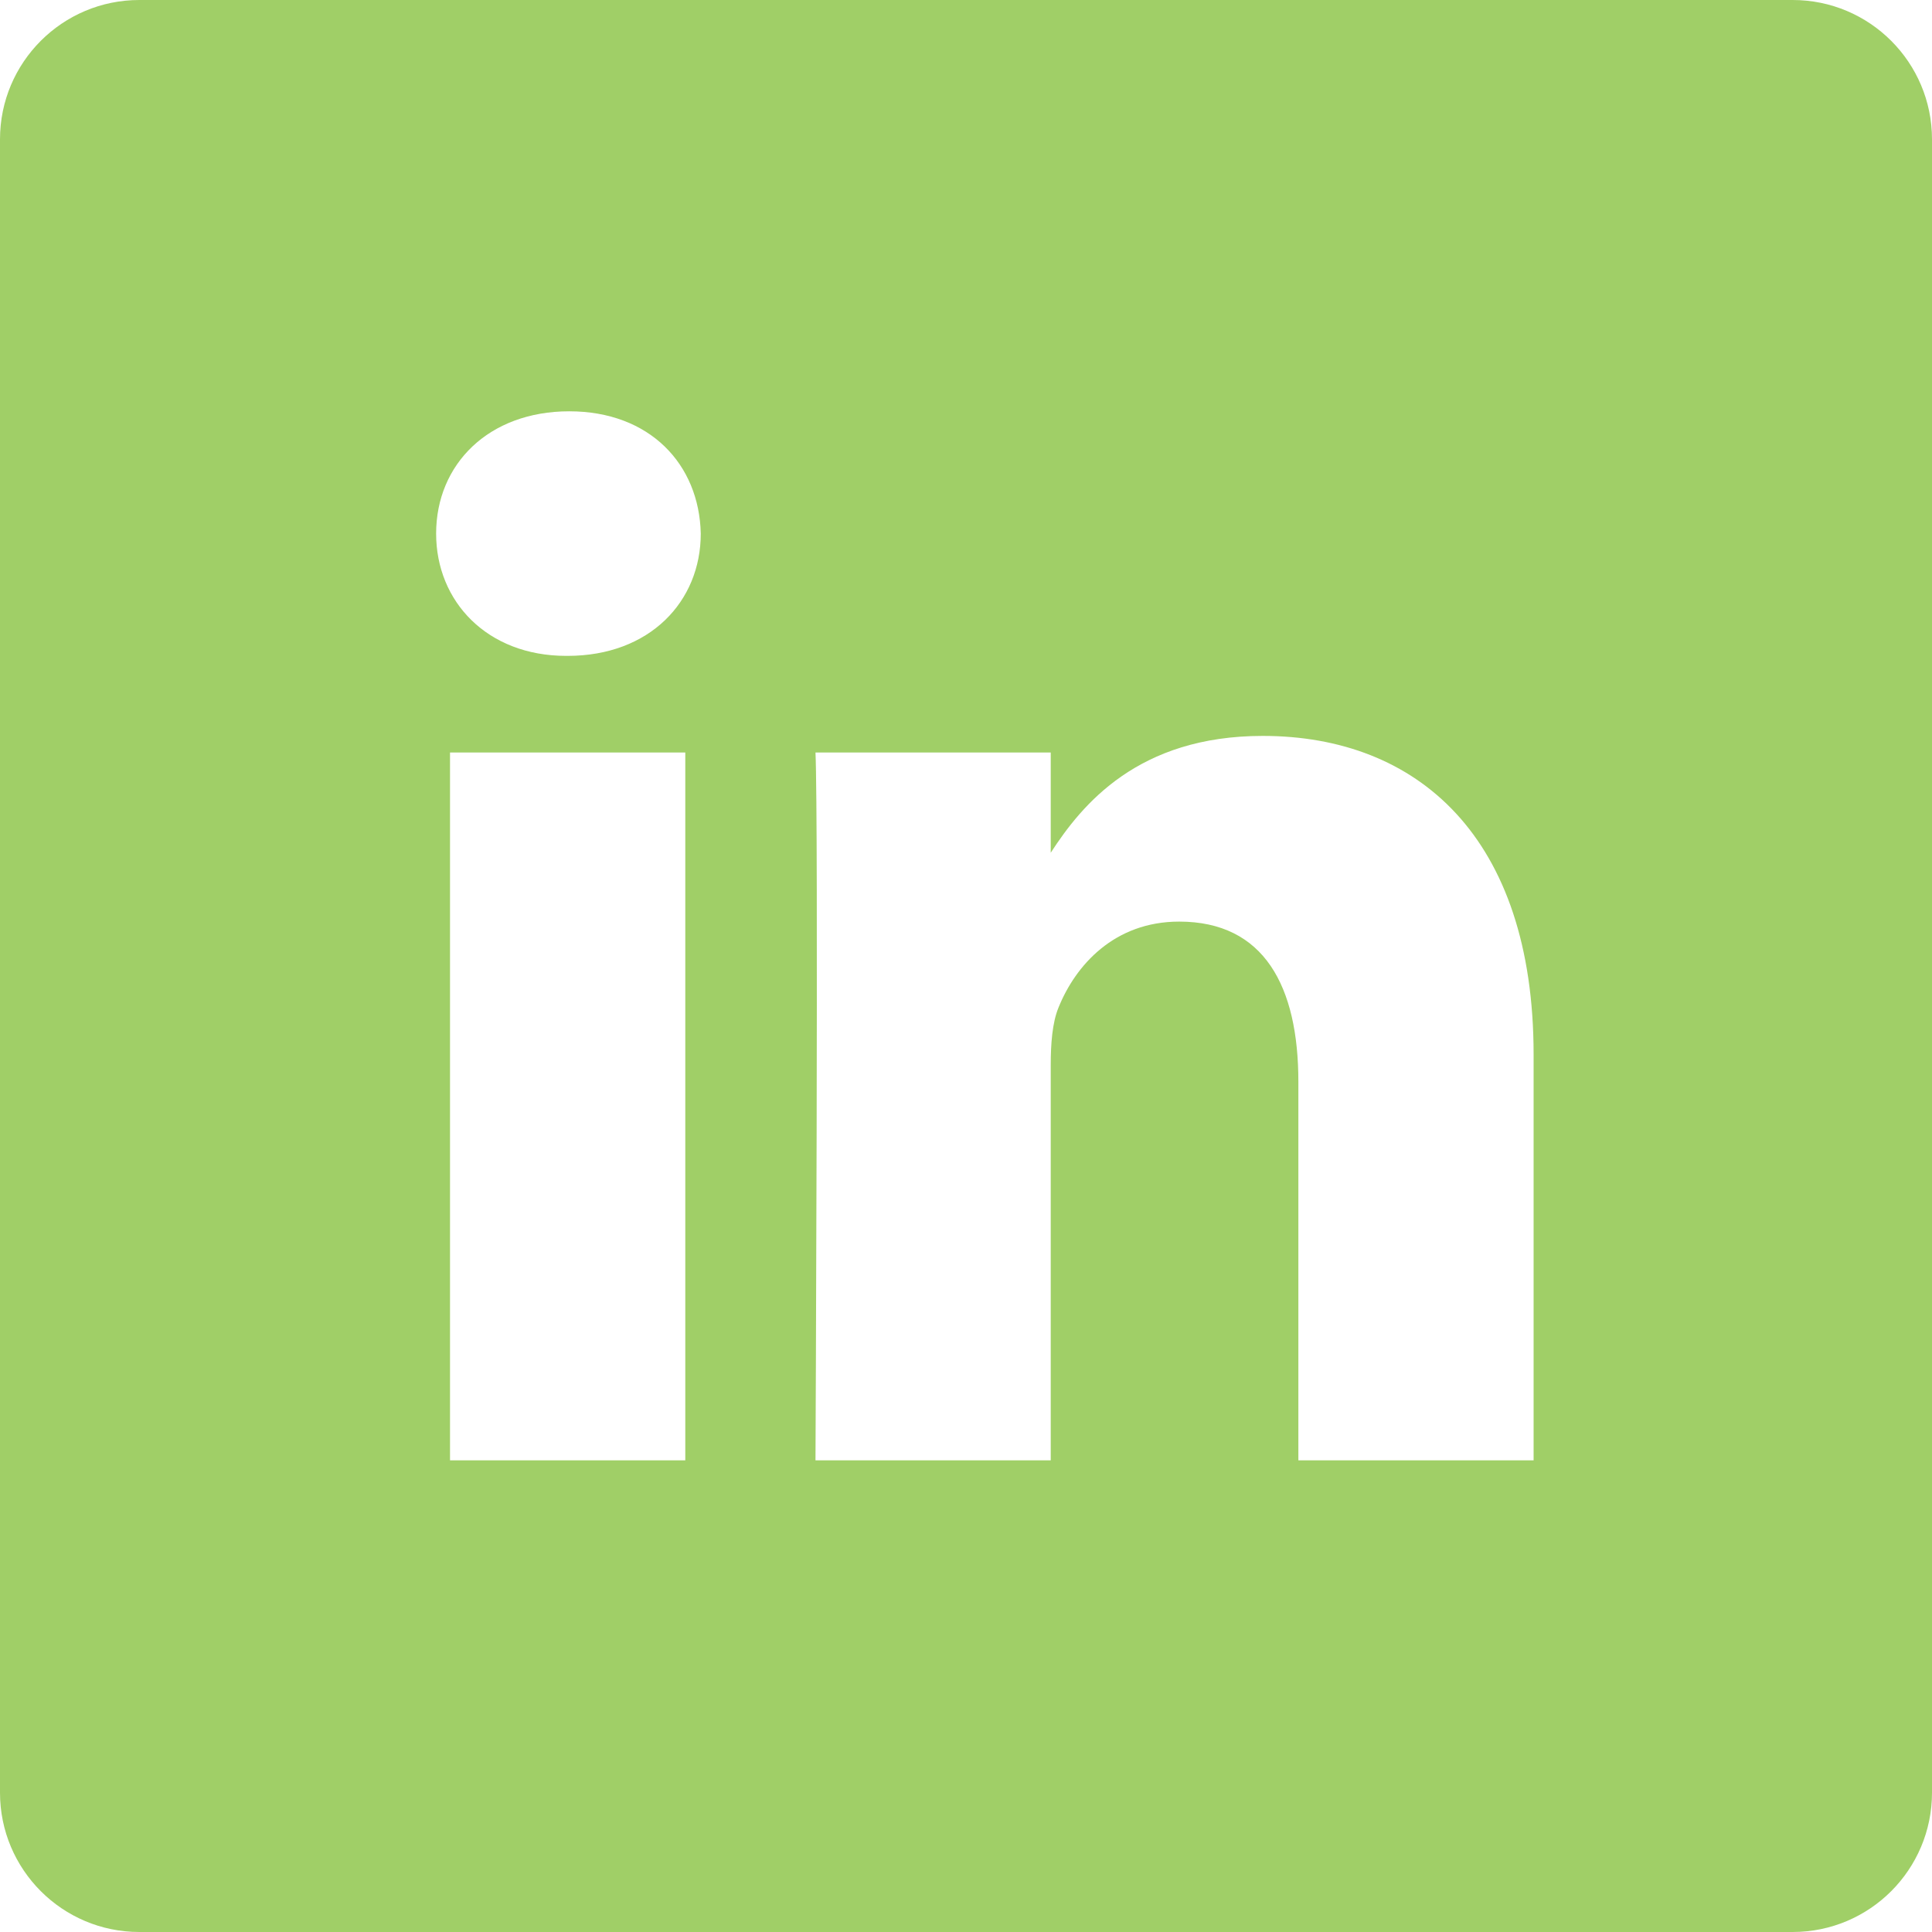
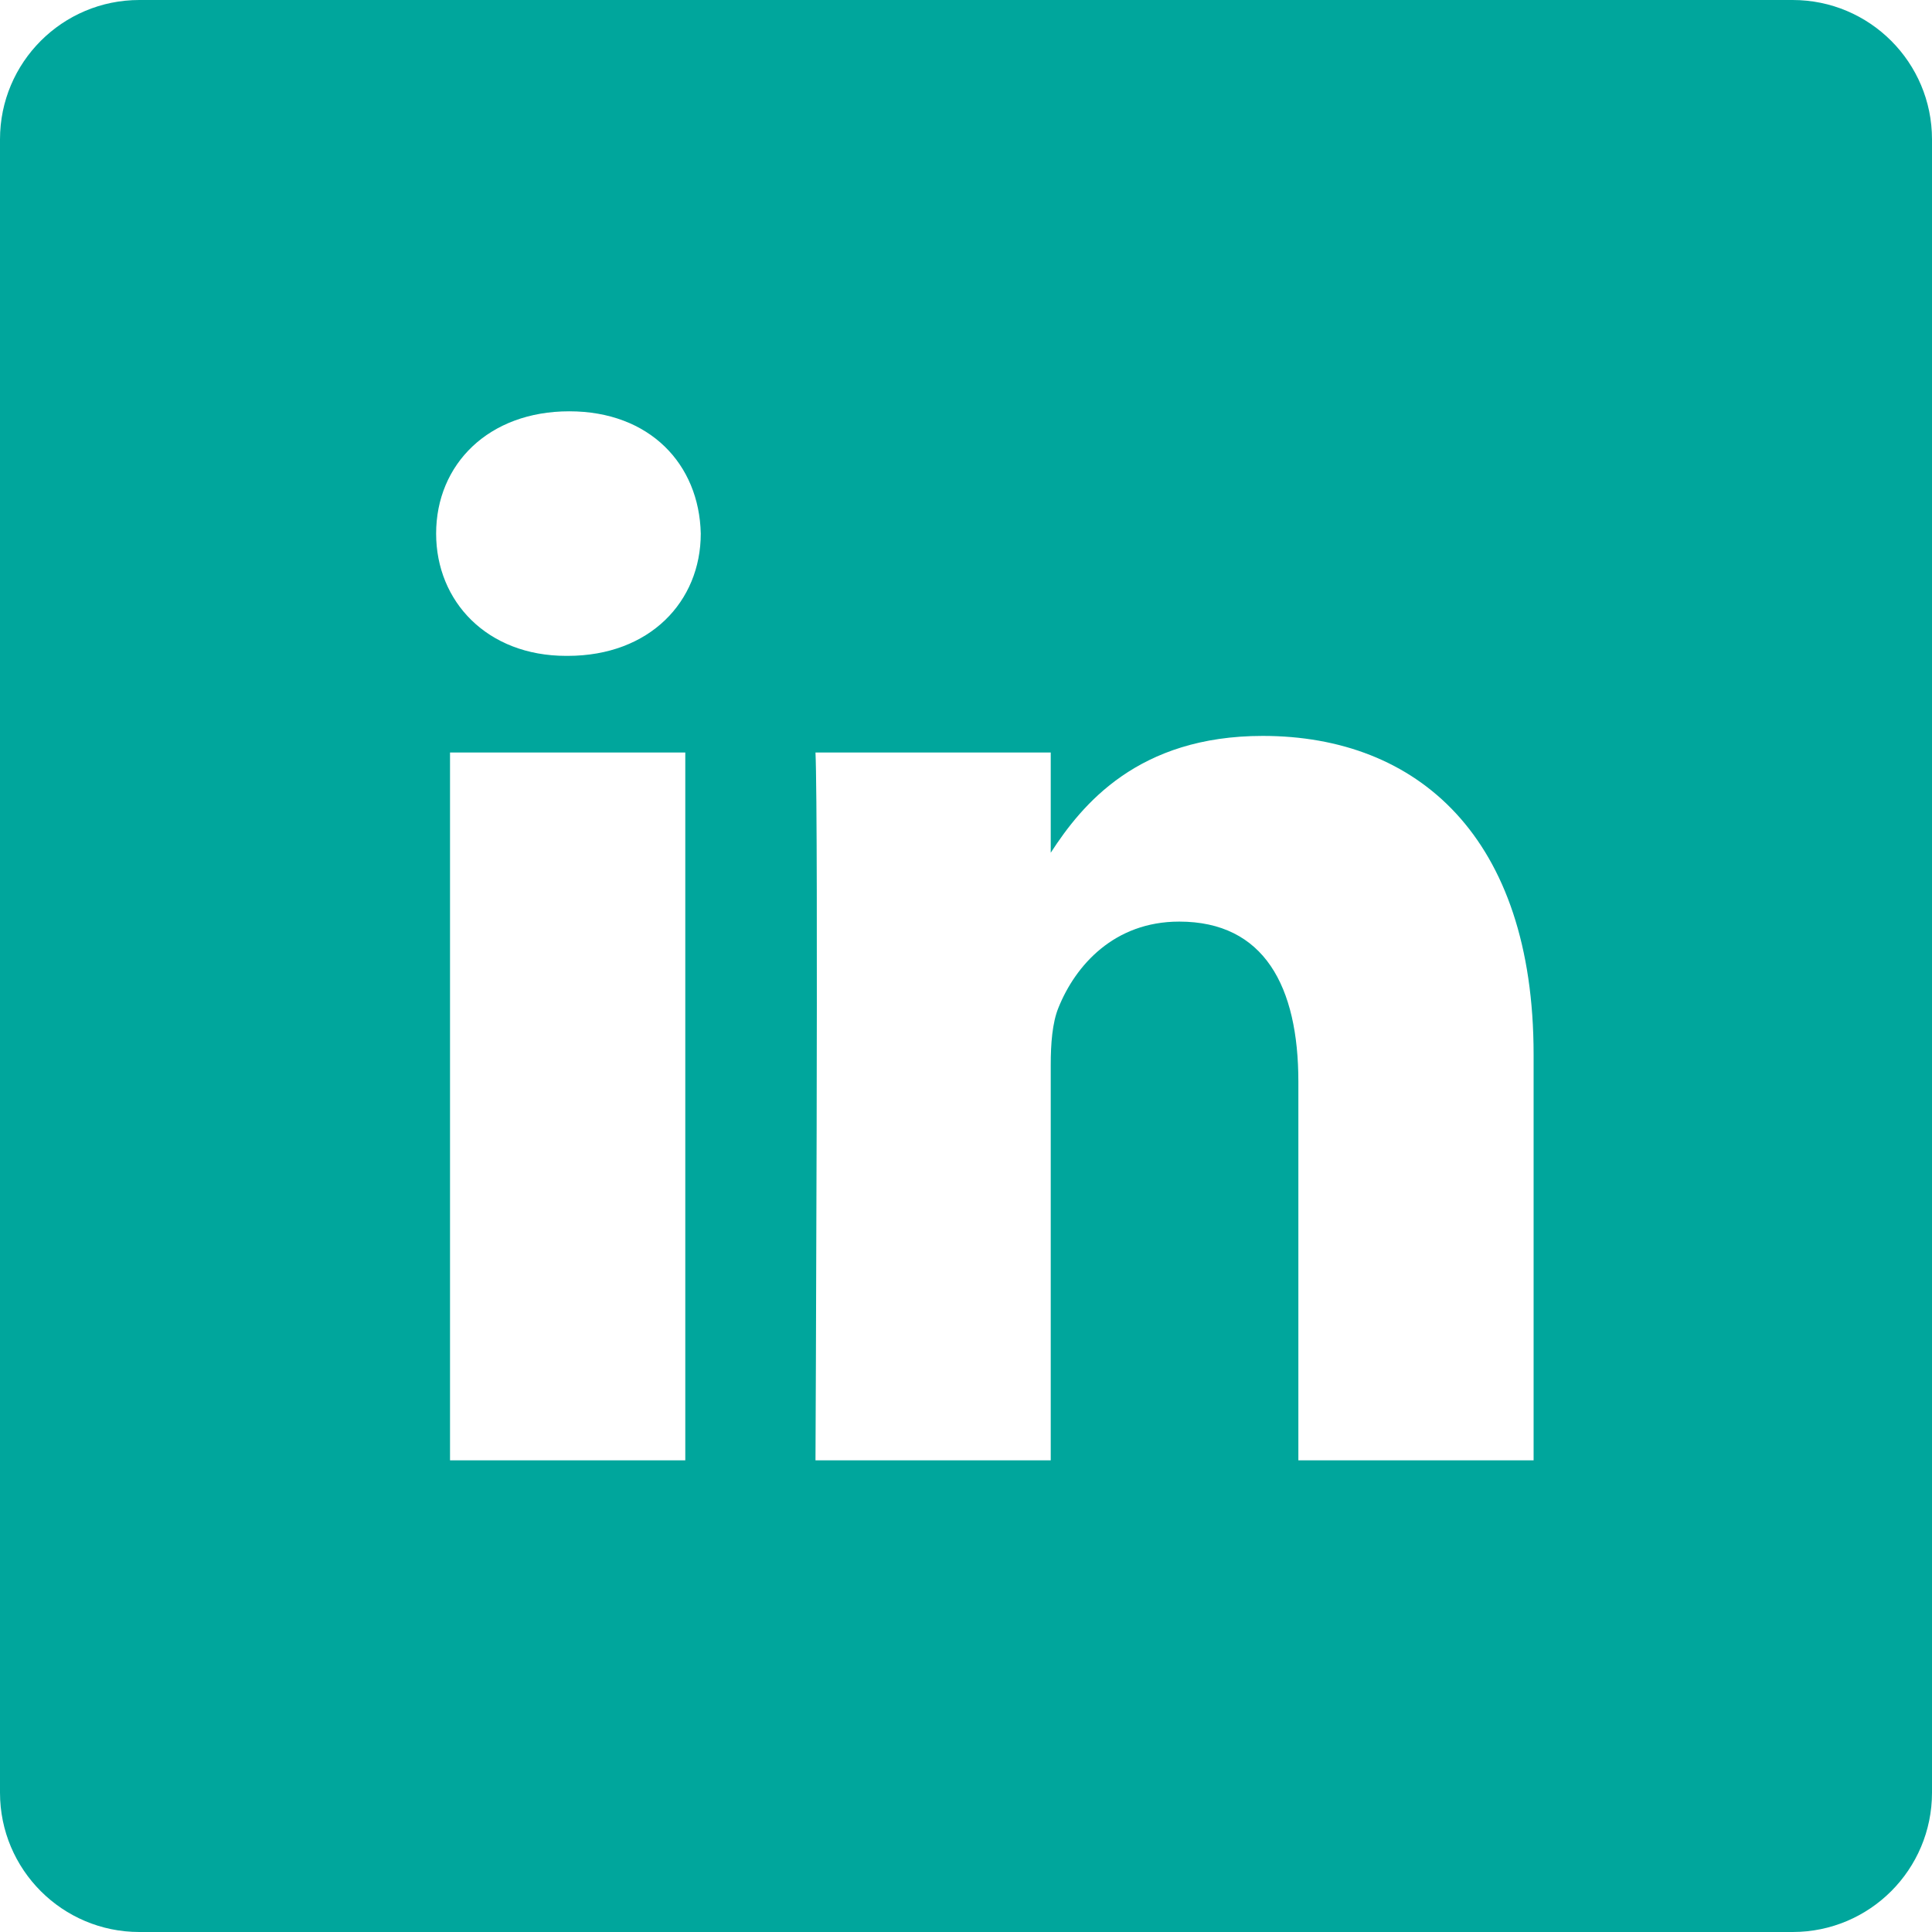
<svg xmlns="http://www.w3.org/2000/svg" height="512px" viewBox="0 0 512 512" width="512px">
-   <path d="m475.074 0h-438.148c-20.395 0-36.926 16.531-36.926 36.926v438.148c0 20.395 16.531 36.926 36.926 36.926h438.148c20.395 0 36.926-16.531 36.926-36.926v-438.148c0-20.395-16.531-36.926-36.926-36.926zm-293.465 387h-62.348v-187.574h62.348zm-31.172-213.188h-.406c-20.922 0-34.453-14.402-34.453-32.402 0-18.406 13.945-32.41 35.273-32.41 21.328 0 34.453 14.004 34.859 32.41 0 18-13.531 32.402-35.273 32.402zm255.984 213.188h-62.34v-100.348c0-25.219-9.027-42.418-31.586-42.418-17.223 0-27.48 11.602-31.988 22.801-1.648 4.008-2.051 9.609-2.051 15.215v104.75h-62.344s.816-169.977 0-187.574h62.344v26.559c8.285-12.781 23.109-30.961 56.188-30.961 41.02 0 71.777 26.809 71.777 84.422zm0 0" fill="#A0CF67" />
+   <path d="m475.074 0h-438.148c-20.395 0-36.926 16.531-36.926 36.926v438.148c0 20.395 16.531 36.926 36.926 36.926h438.148c20.395 0 36.926-16.531 36.926-36.926v-438.148c0-20.395-16.531-36.926-36.926-36.926zm-293.465 387h-62.348v-187.574h62.348zm-31.172-213.188h-.406c-20.922 0-34.453-14.402-34.453-32.402 0-18.406 13.945-32.41 35.273-32.41 21.328 0 34.453 14.004 34.859 32.41 0 18-13.531 32.402-35.273 32.402zm255.984 213.188h-62.34v-100.348c0-25.219-9.027-42.418-31.586-42.418-17.223 0-27.48 11.602-31.988 22.801-1.648 4.008-2.051 9.609-2.051 15.215v104.75h-62.344s.816-169.977 0-187.574h62.344v26.559c8.285-12.781 23.109-30.961 56.188-30.961 41.02 0 71.777 26.809 71.777 84.422zm0 0" fill="#00A69C" />
</svg>
